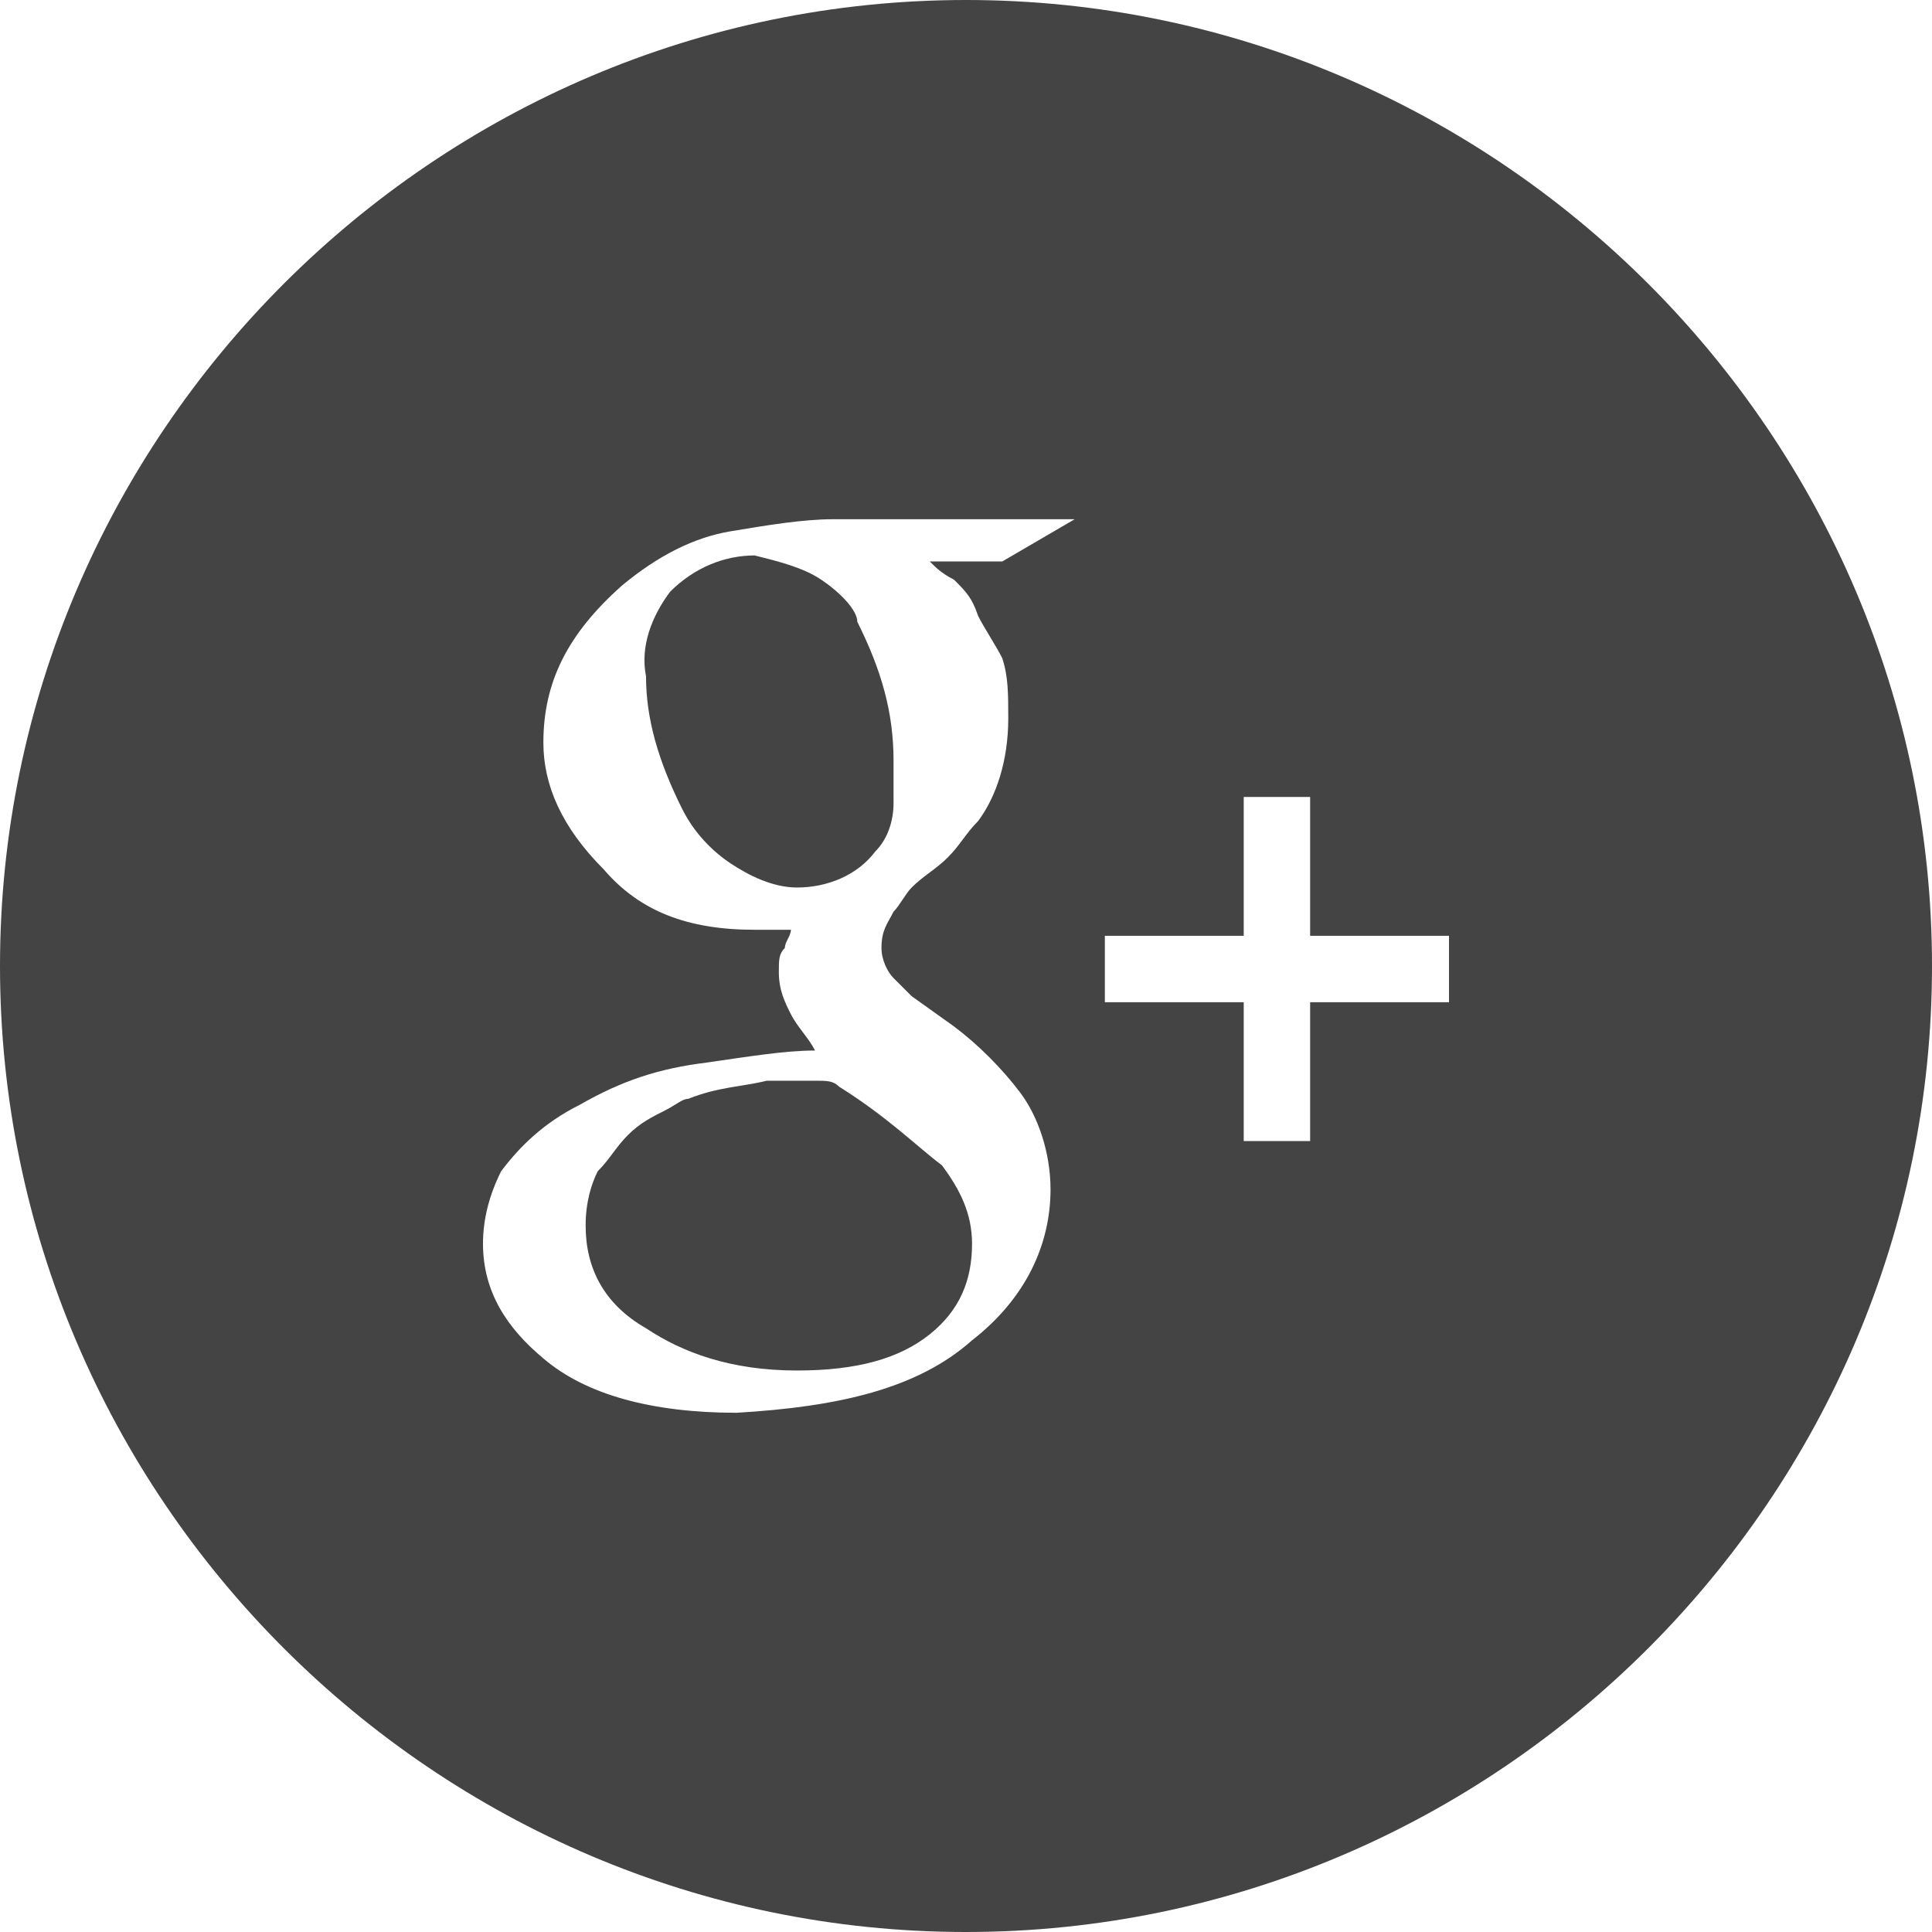
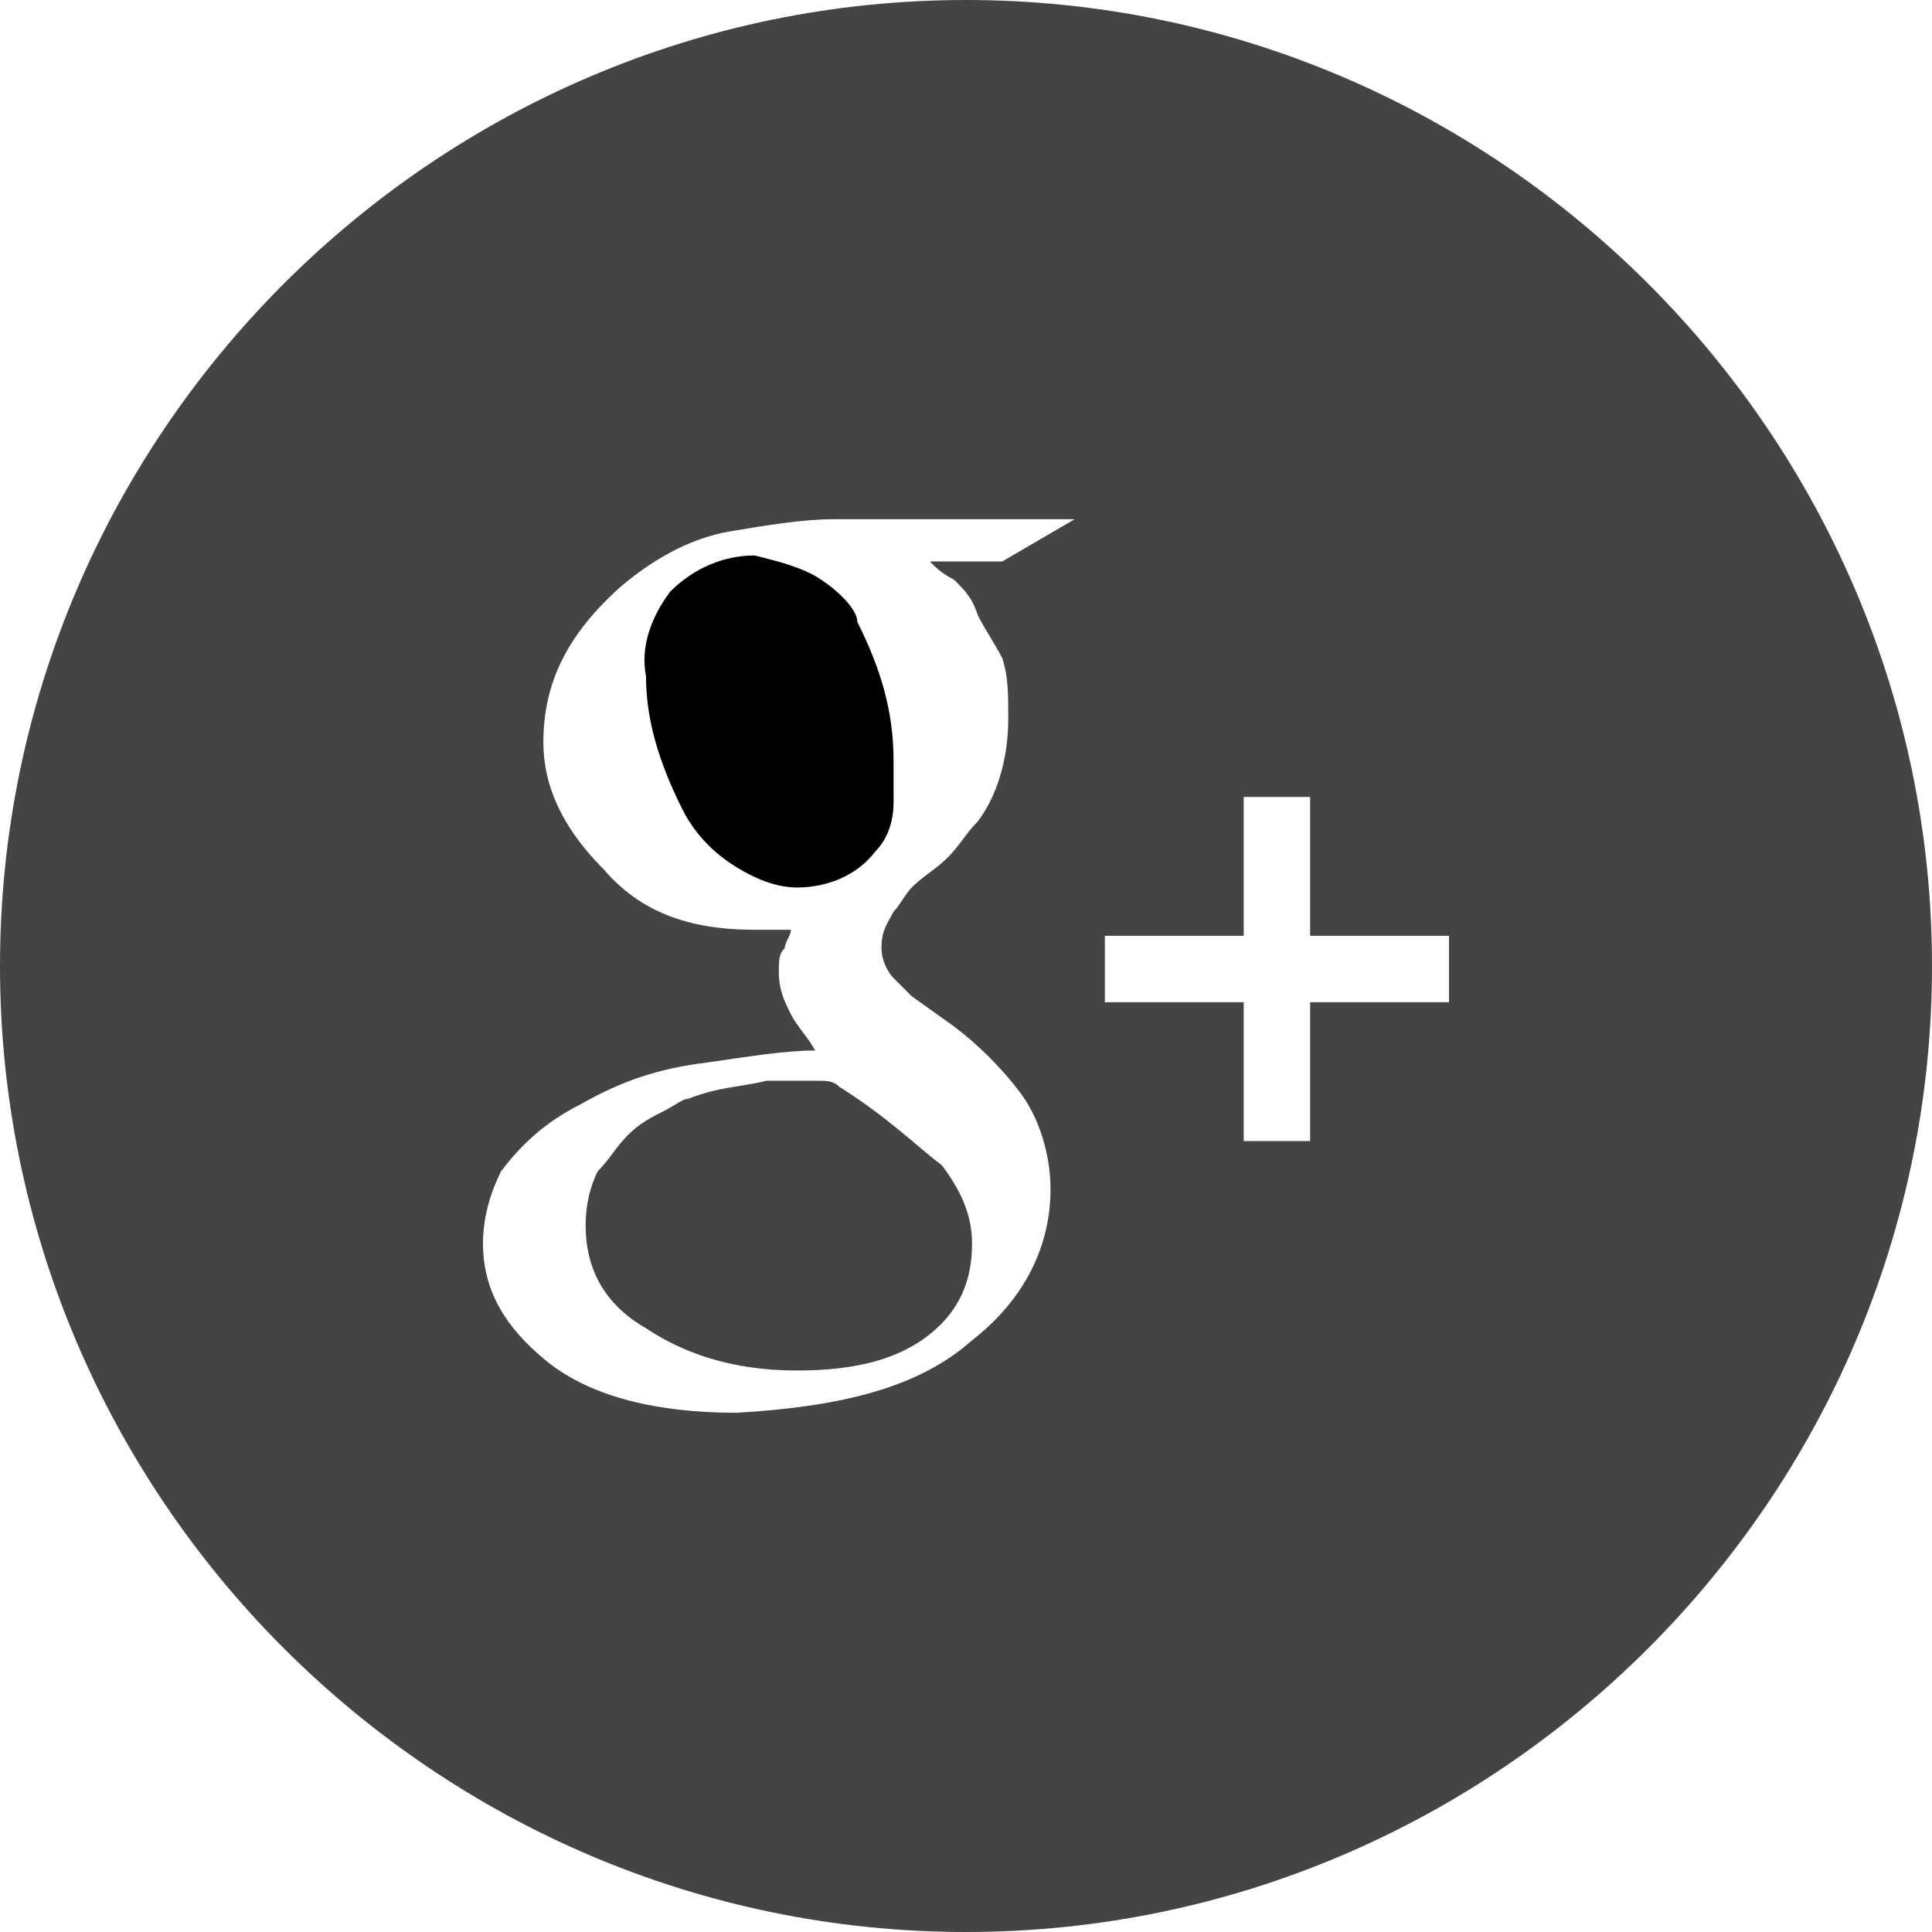
<svg xmlns="http://www.w3.org/2000/svg" version="1.1" id="Layer_1" x="0px" y="0px" width="32px" height="32px" viewBox="0 0 32 32" enable-background="new 0 0 32 32" xml:space="preserve">
-   <path fill="#444444" d="M13.6,9.6c-0.3-0.2-0.7-0.3-1.1-0.4c-0.5,0-1,0.2-1.4,0.6c-0.3,0.4-0.5,0.9-0.4,1.4c0,0.7,0.2,1.4,0.6,2.2  c0.2,0.4,0.5,0.7,0.8,0.9c0.3,0.2,0.7,0.4,1.1,0.4c0.5,0,1-0.2,1.3-0.6c0.2-0.2,0.3-0.5,0.3-0.8c0-0.3,0-0.5,0-0.7  c0-0.8-0.2-1.5-0.6-2.3C14.2,10.1,13.9,9.8,13.6,9.6z" />
+   <path fill="#000000" d="M13.6,9.6c-0.3-0.2-0.7-0.3-1.1-0.4c-0.5,0-1,0.2-1.4,0.6c-0.3,0.4-0.5,0.9-0.4,1.4c0,0.7,0.2,1.4,0.6,2.2  c0.2,0.4,0.5,0.7,0.8,0.9c0.3,0.2,0.7,0.4,1.1,0.4c0.5,0,1-0.2,1.3-0.6c0.2-0.2,0.3-0.5,0.3-0.8c0-0.3,0-0.5,0-0.7  c0-0.8-0.2-1.5-0.6-2.3C14.2,10.1,13.9,9.8,13.6,9.6z" />
  <path fill="#444444" d="M13.5,17.9c-0.1,0-0.4,0-0.8,0c-0.4,0.1-0.8,0.1-1.3,0.3c-0.1,0-0.2,0.1-0.4,0.2c-0.2,0.1-0.4,0.2-0.6,0.4  c-0.2,0.2-0.3,0.4-0.5,0.6c-0.1,0.2-0.2,0.5-0.2,0.9c0,0.7,0.3,1.3,1,1.7c0.6,0.4,1.4,0.7,2.5,0.7c1,0,1.7-0.2,2.2-0.6  c0.5-0.4,0.7-0.9,0.7-1.5c0-0.5-0.2-0.9-0.5-1.3c-0.4-0.3-0.9-0.8-1.7-1.3C13.8,17.9,13.7,17.9,13.5,17.9z" />
  <path fill="#444444" d="M16,0C7.2,0,0,7.2,0,16c0,8.8,7.2,16,16,16s16-7.2,16-16C32,7.2,24.8,0,16,0z M15.8,9.6  c0.2,0.2,0.3,0.3,0.4,0.6c0.1,0.2,0.3,0.5,0.4,0.7c0.1,0.3,0.1,0.6,0.1,1c0,0.7-0.2,1.3-0.5,1.7c-0.2,0.2-0.3,0.4-0.5,0.6  c-0.2,0.2-0.4,0.3-0.6,0.5c-0.1,0.1-0.2,0.3-0.3,0.4c-0.1,0.2-0.2,0.3-0.2,0.6c0,0.2,0.1,0.4,0.2,0.5c0.1,0.1,0.2,0.2,0.3,0.3  l0.7,0.5c0.4,0.3,0.8,0.7,1.1,1.1c0.3,0.4,0.5,1,0.5,1.6c0,0.9-0.4,1.8-1.3,2.5c-0.9,0.8-2.2,1.1-3.9,1.2c-1.4,0-2.5-0.3-3.2-0.9  C8.4,22,8,21.4,8,20.6c0-0.4,0.1-0.8,0.3-1.2C8.6,19,9,18.6,9.6,18.3c0.7-0.4,1.3-0.6,2.1-0.7c0.7-0.1,1.3-0.2,1.8-0.2  c-0.1-0.2-0.3-0.4-0.4-0.6c-0.1-0.2-0.2-0.4-0.2-0.7c0-0.2,0-0.3,0.1-0.4c0-0.1,0.1-0.2,0.1-0.3c-0.2,0-0.4,0-0.6,0  c-1.1,0-1.9-0.3-2.5-1C9.3,13.7,9,13,9,12.3c0-1,0.4-1.8,1.3-2.6c0.6-0.5,1.2-0.8,1.8-0.9c0.6-0.1,1.2-0.2,1.7-0.2h4l-1.2,0.7h-1.2  C15.5,9.4,15.6,9.5,15.8,9.6z M24,16.6h-2.3v2.3h-1.1v-2.3h-2.3v-1.1h2.3v-2.3h1.1v2.3H24V16.6z" />
</svg>
